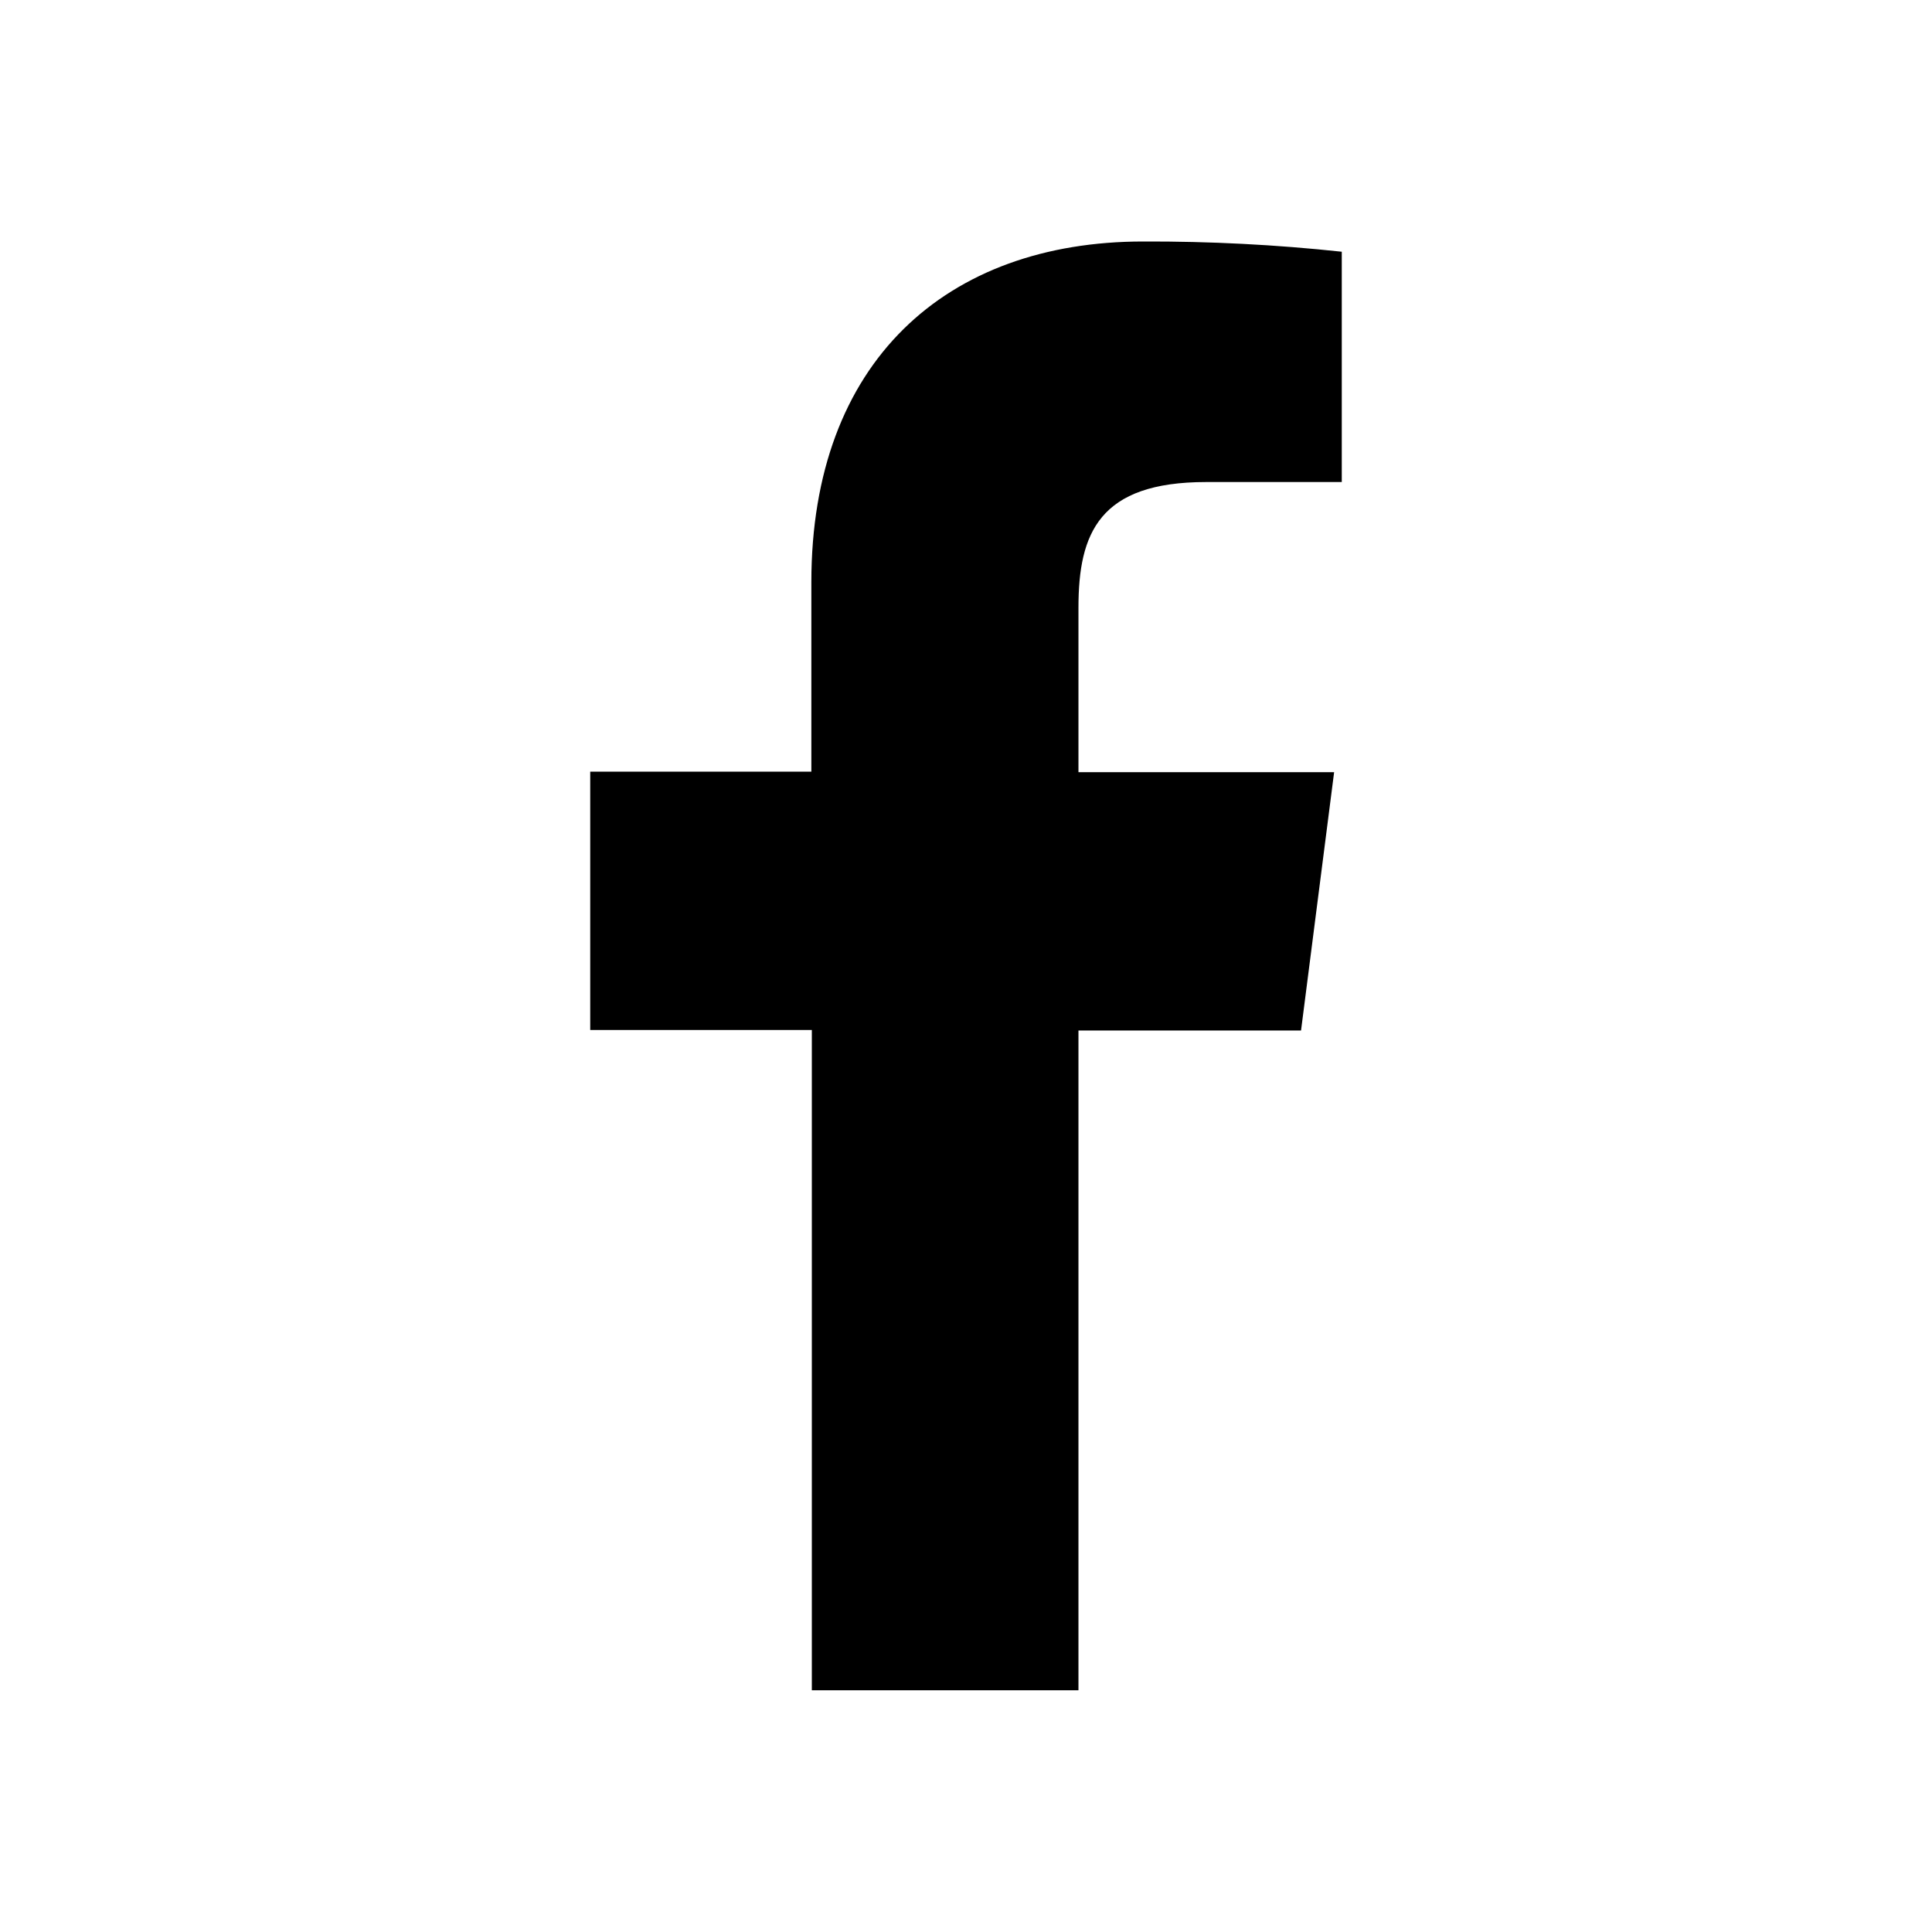
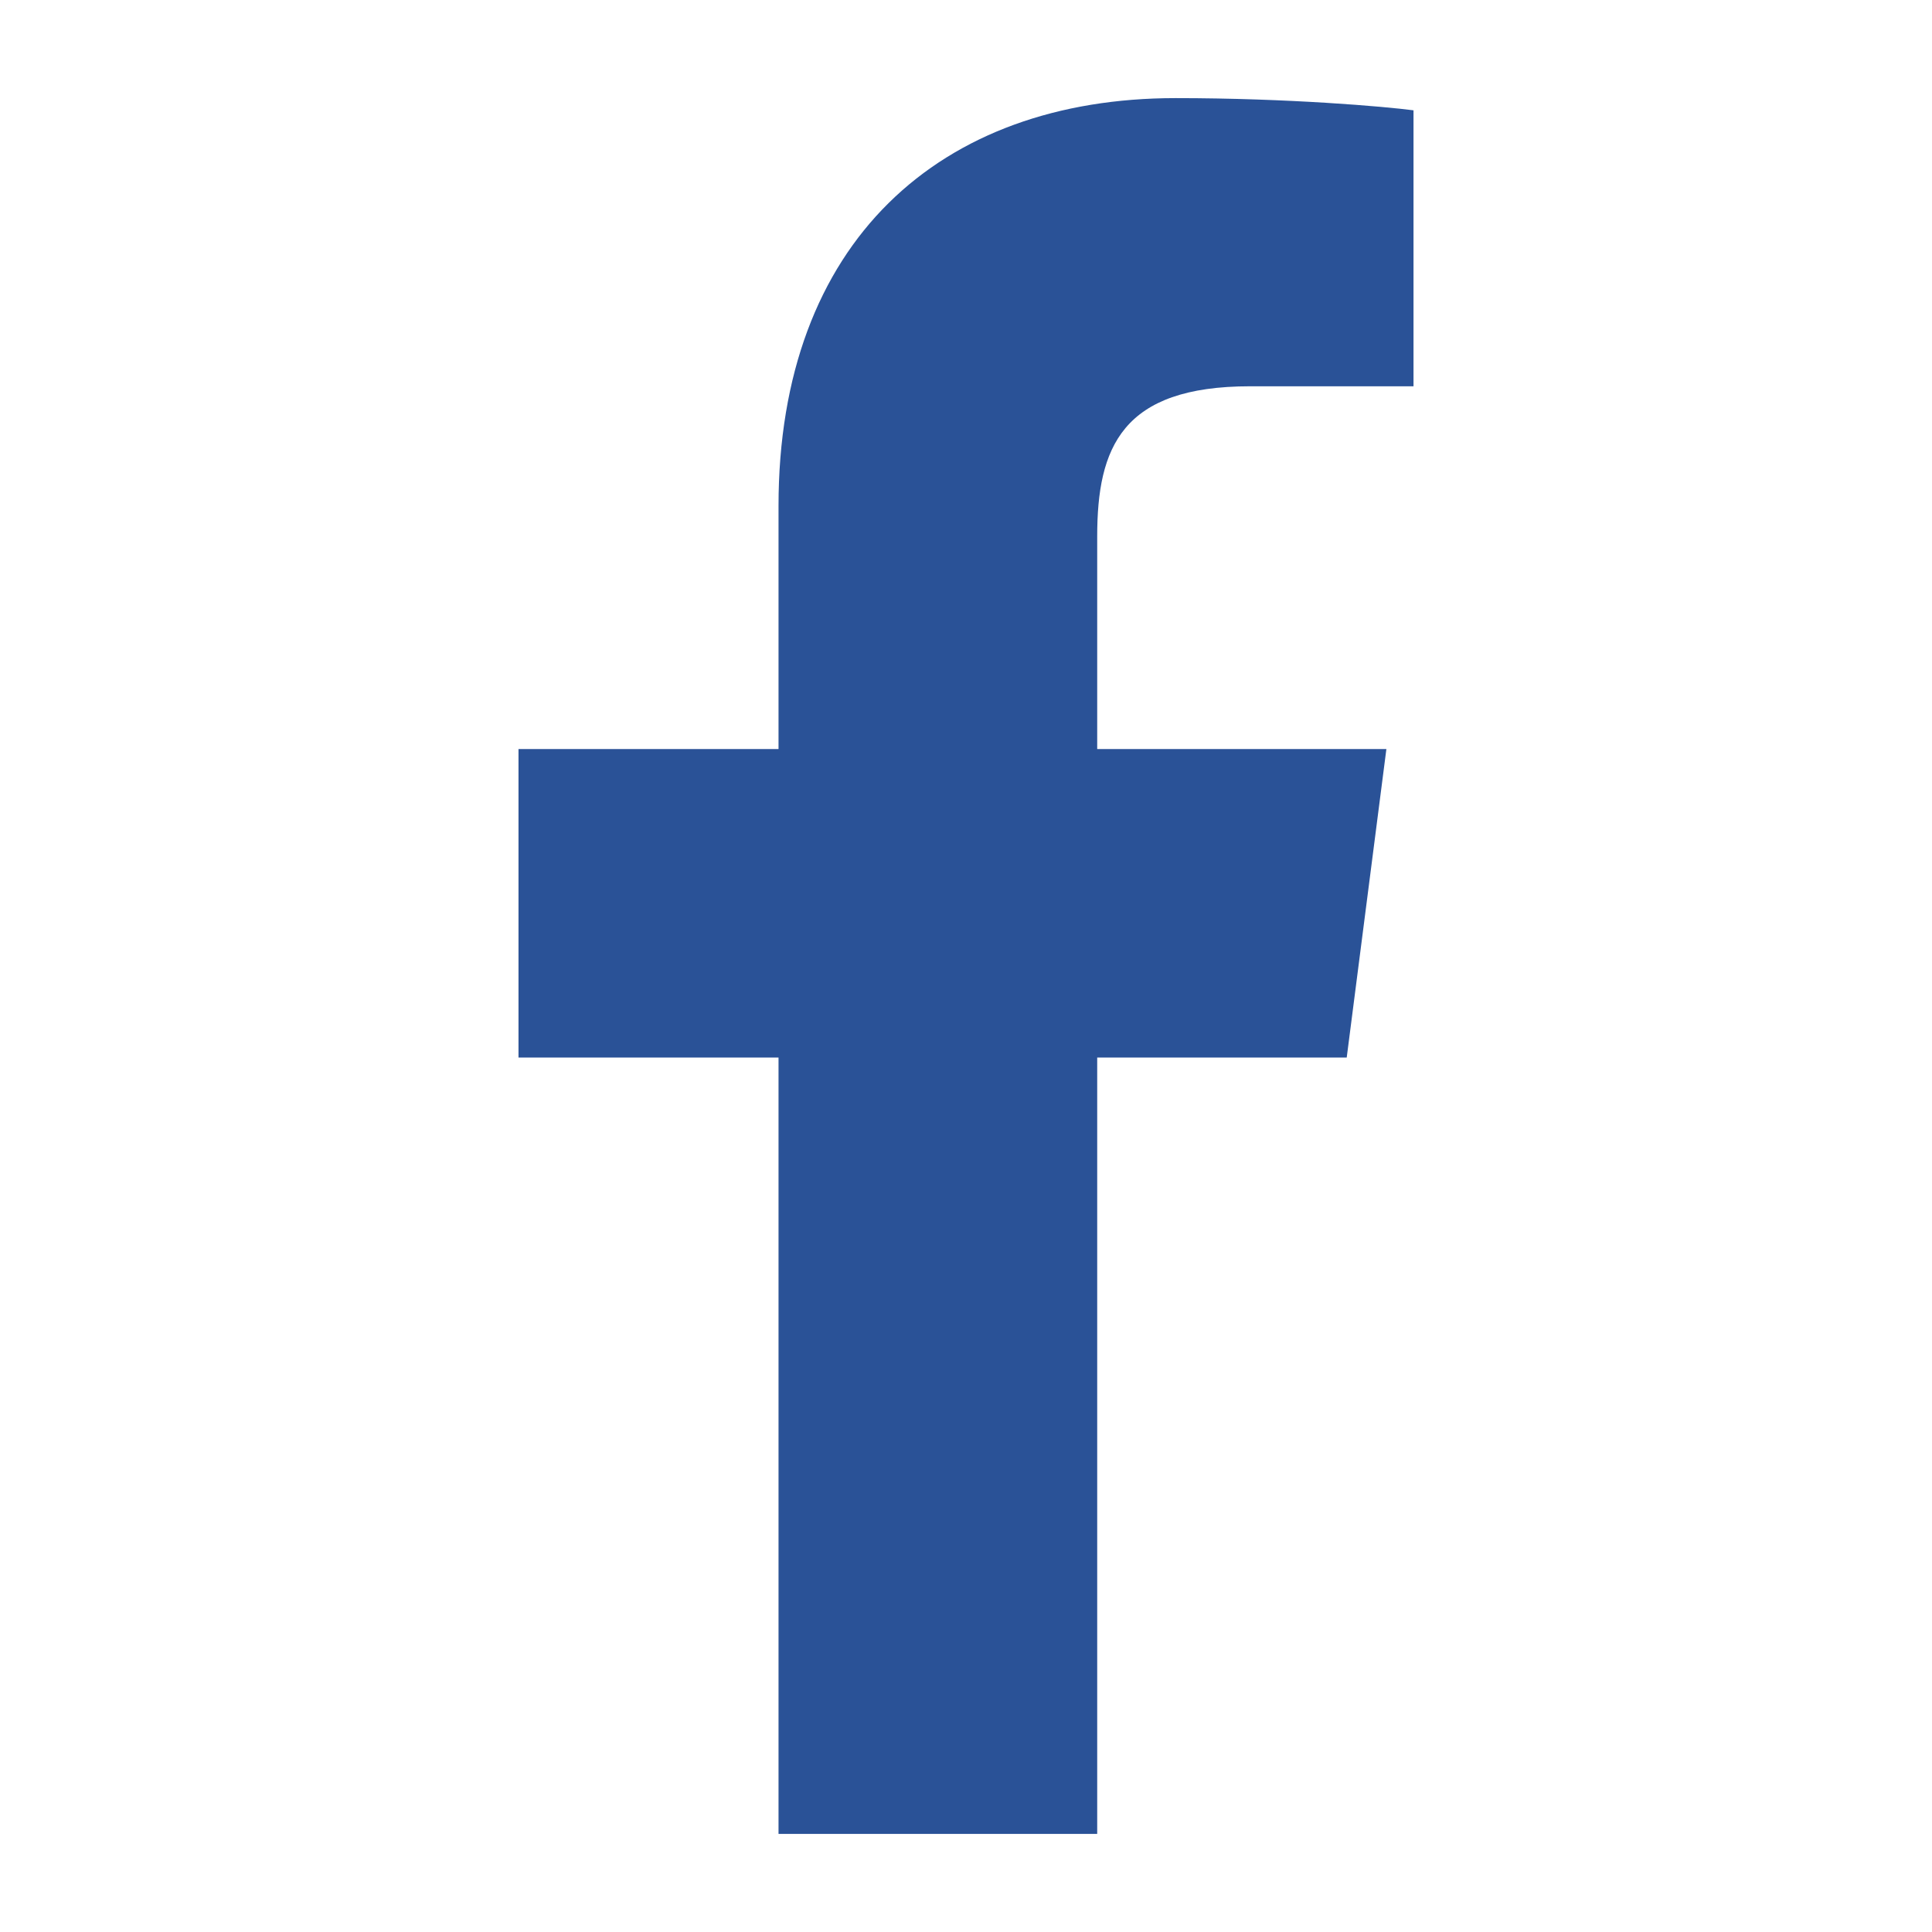
- <svg xmlns="http://www.w3.org/2000/svg" width="24" height="24" viewBox="0 0 24 24" fill="none">
-   <path d="M13.397 20.997V12.801H16.162L16.573 9.592H13.397V7.548C13.397 6.622 13.655 5.988 14.984 5.988H16.668V3.127C15.849 3.039 15.025 2.997 14.201 3C11.757 3 10.079 4.492 10.079 7.231V9.586H7.332V12.795H10.085V20.997H13.397Z" fill="black" />
+ <svg xmlns="http://www.w3.org/2000/svg" height="512px" style="enable-background:new 0 0 512 512;" version="1.1" viewBox="0 0 512 512" width="512px" xml:space="preserve">
+   <g id="_x31_22-facebook-f">
+     <g>
+       <path d="M331.289,102.369h43.305V29.235c-7.459-0.988-33.154-3.234-63.07-3.234    c-62.441,0-105.207,38.094-105.207,108.081v64.419h-68.91v81.758h68.91v205.74h84.453v-205.74h66.125l10.512-81.758H290.77    v-56.334C290.77,118.54,297.328,102.369,331.289,102.369z" style="fill:#2A5297;" />
+     </g>
+   </g>
+   <g id="Layer_1" />
</svg>
